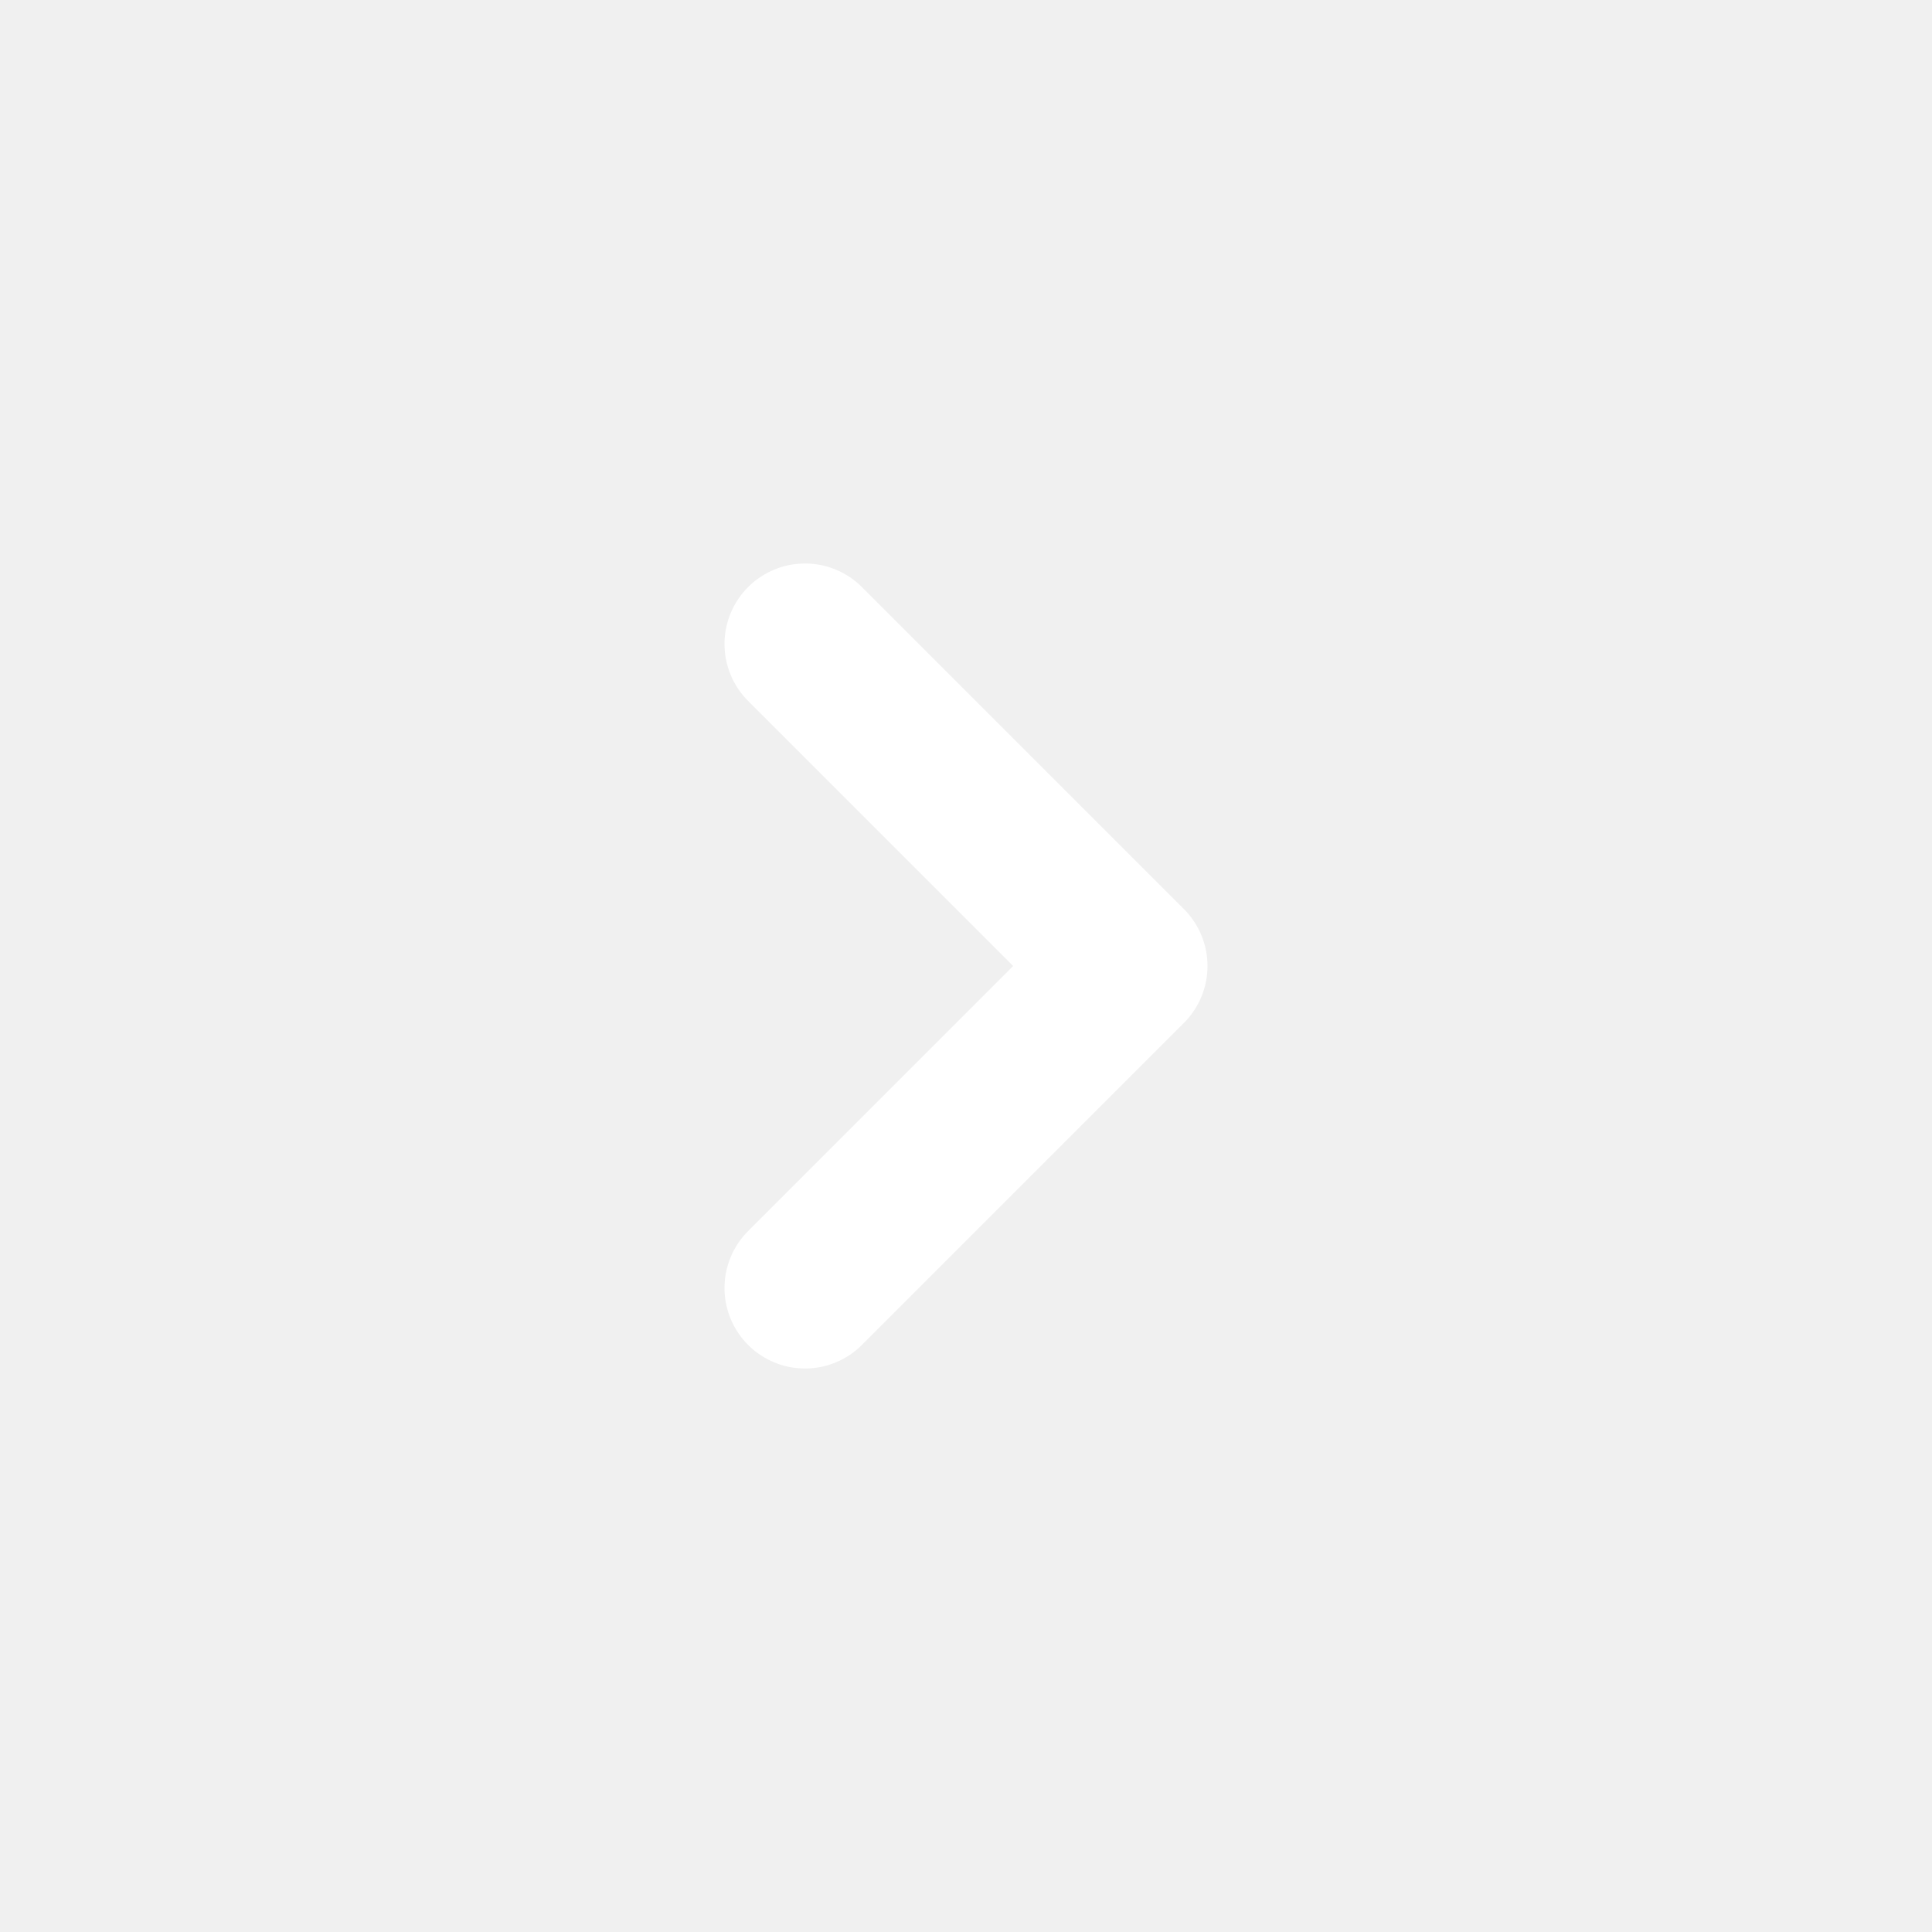
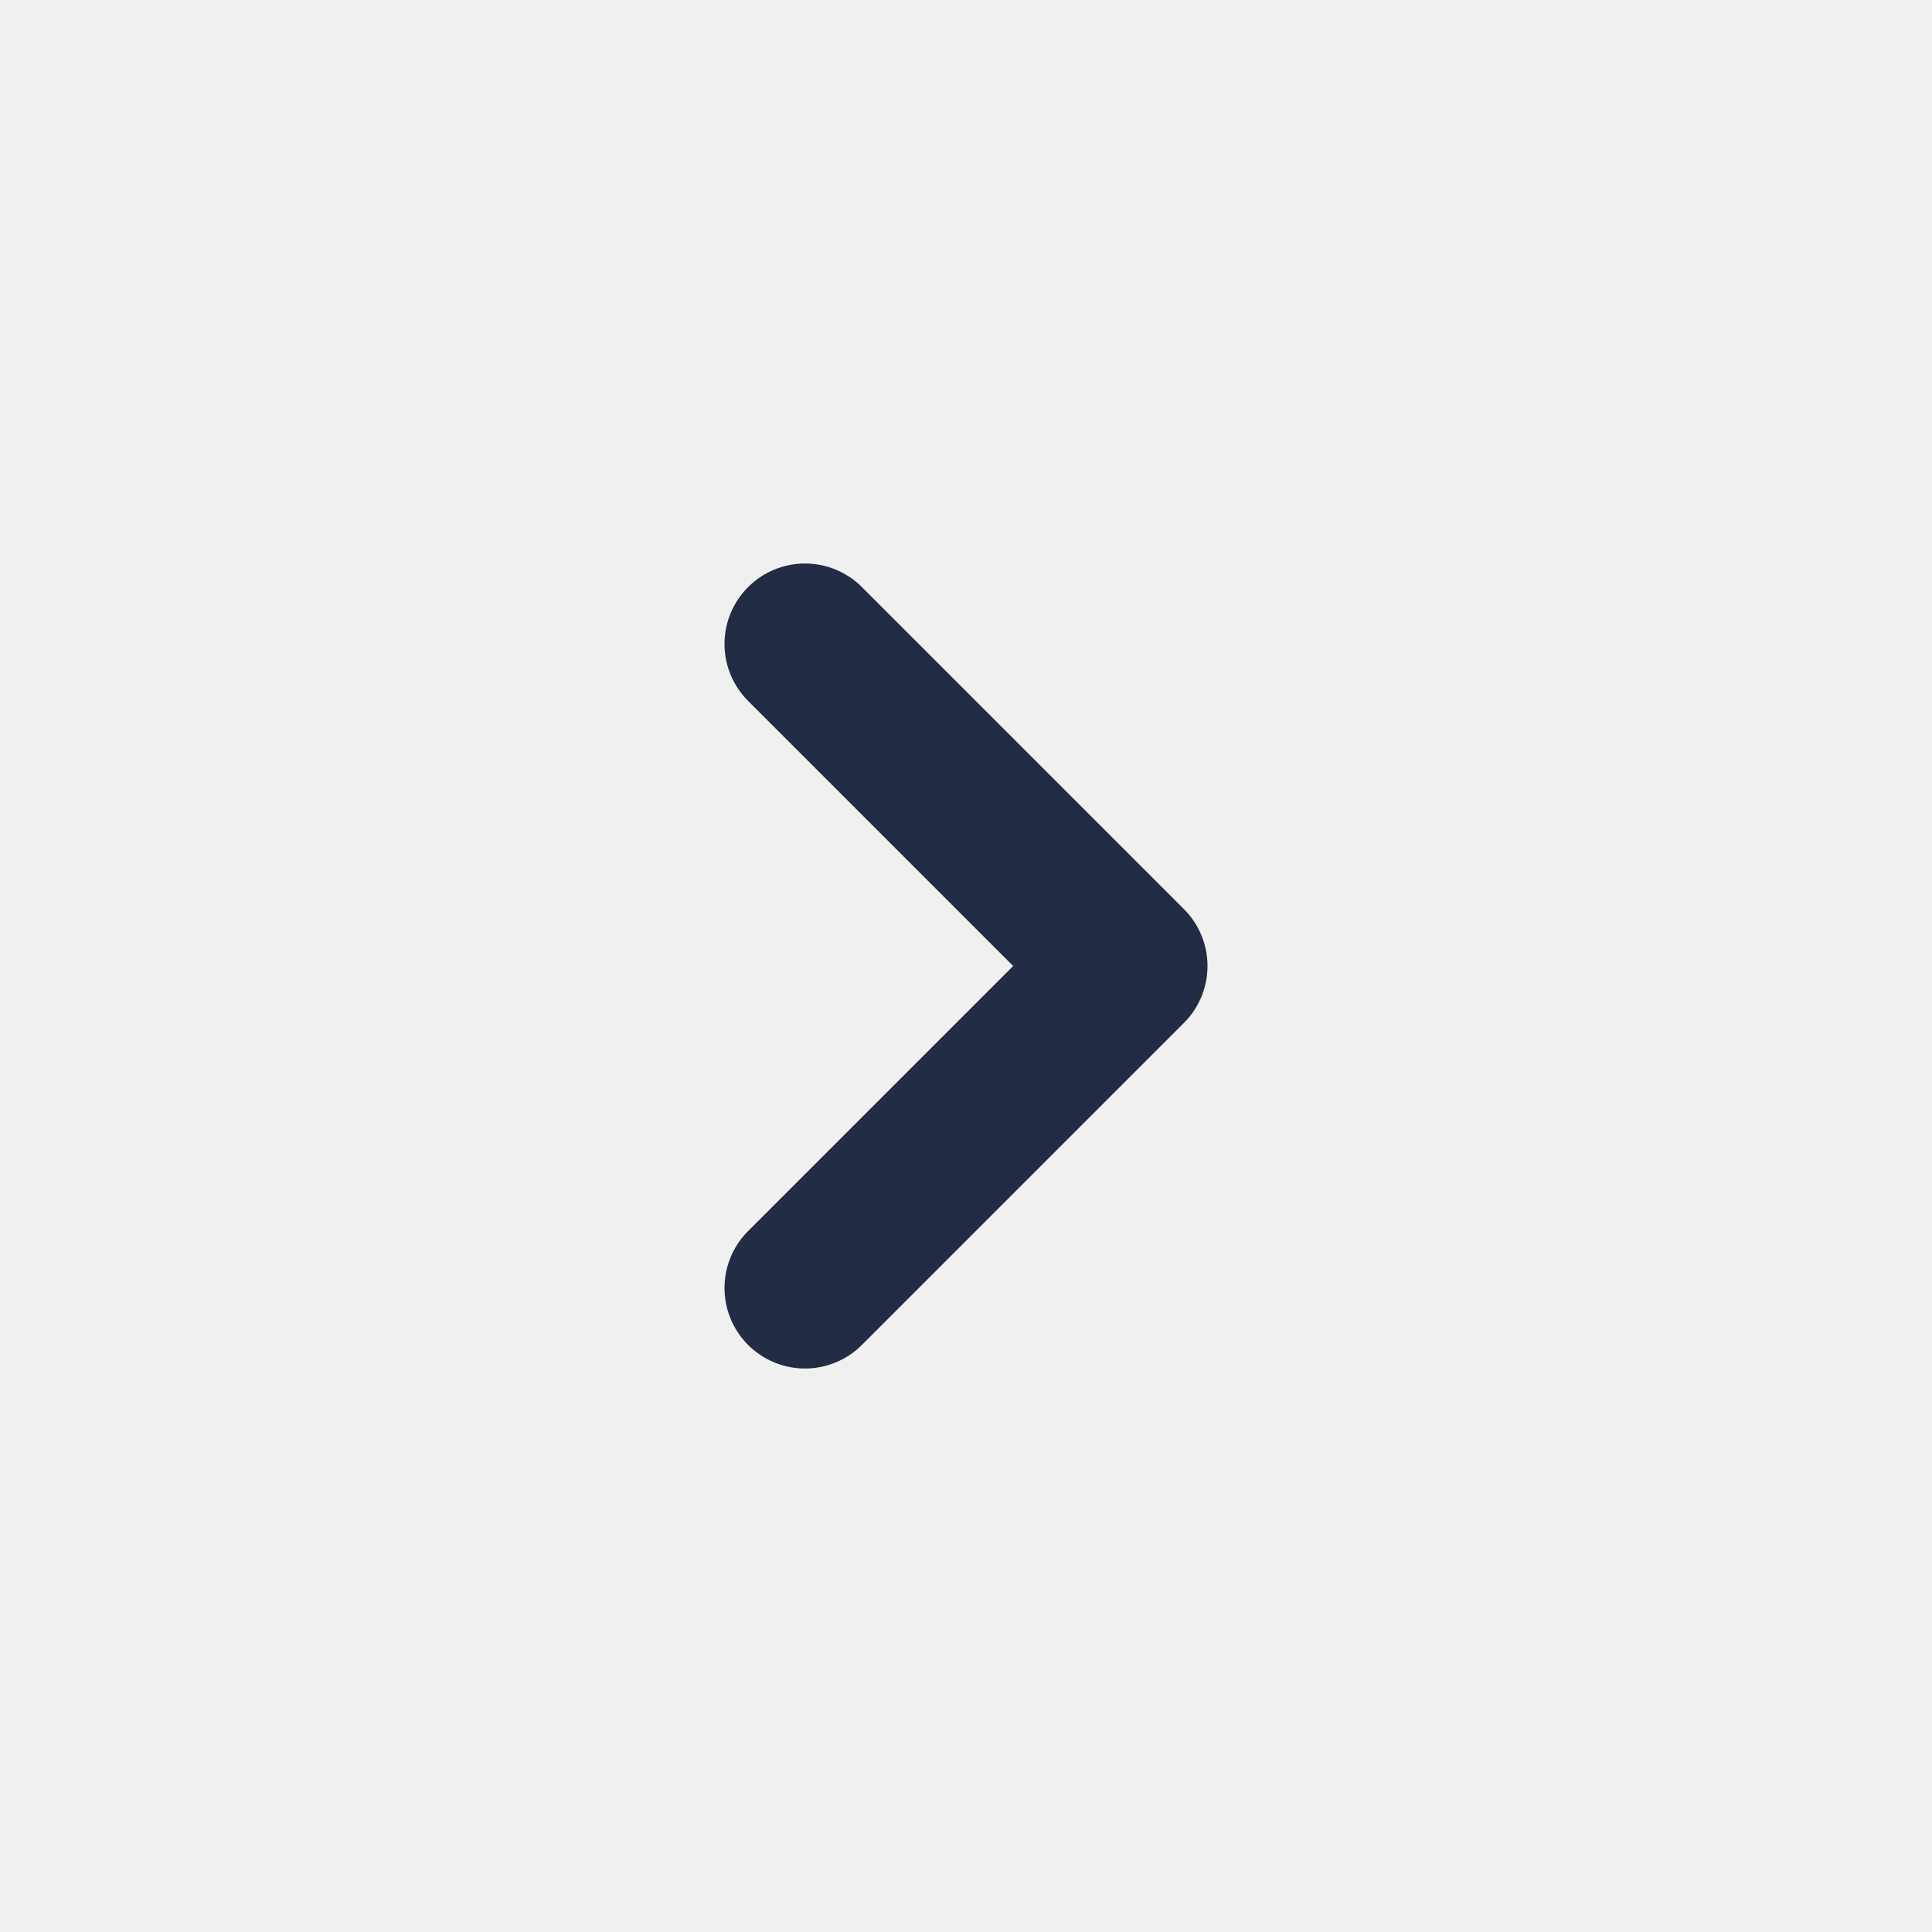
<svg xmlns="http://www.w3.org/2000/svg" width="24" height="24" viewBox="0 0 24 24" fill="none">
  <g id="Arrow Right Caret Sort Select">
-     <path id="Vector" d="M10 8L14 12L10 16" stroke="white" stroke-width="2" stroke-linecap="round" stroke-linejoin="round" />
+     <path id="Vector" d="M10 8L14 12L10 16" stroke="#222C45" stroke-width="2" stroke-linecap="round" stroke-linejoin="round" />
  </g>
</svg>
